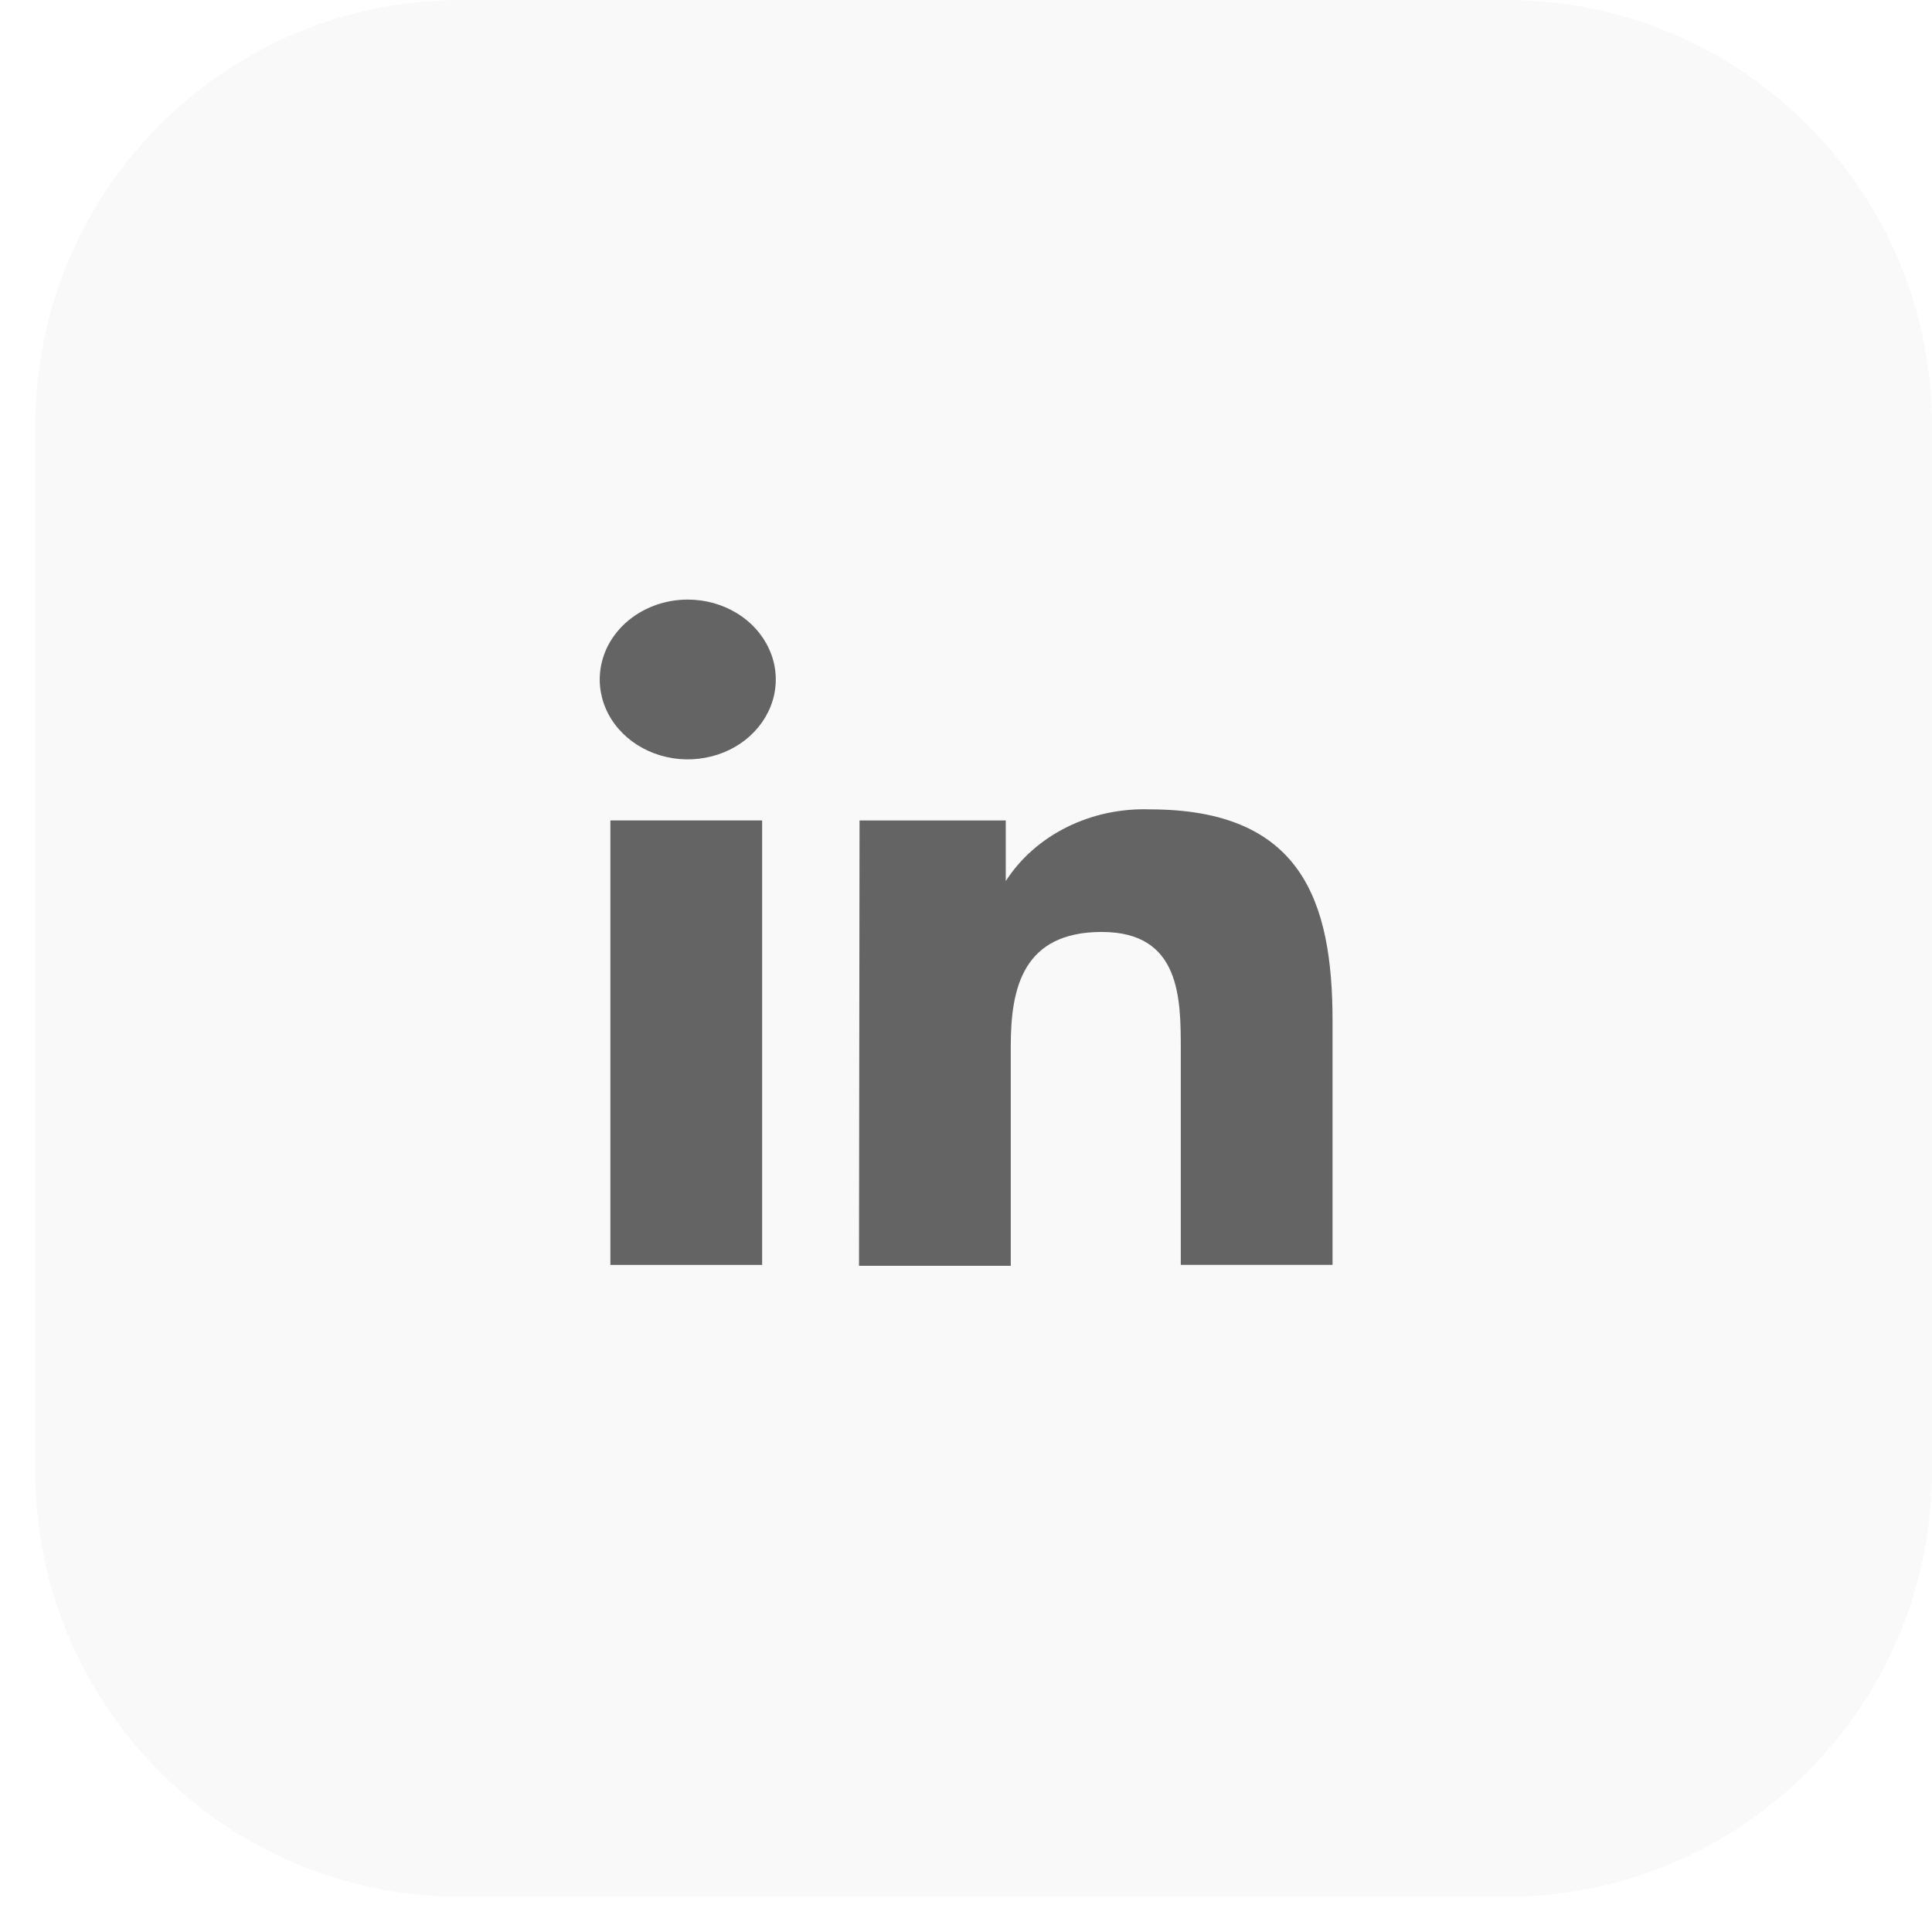
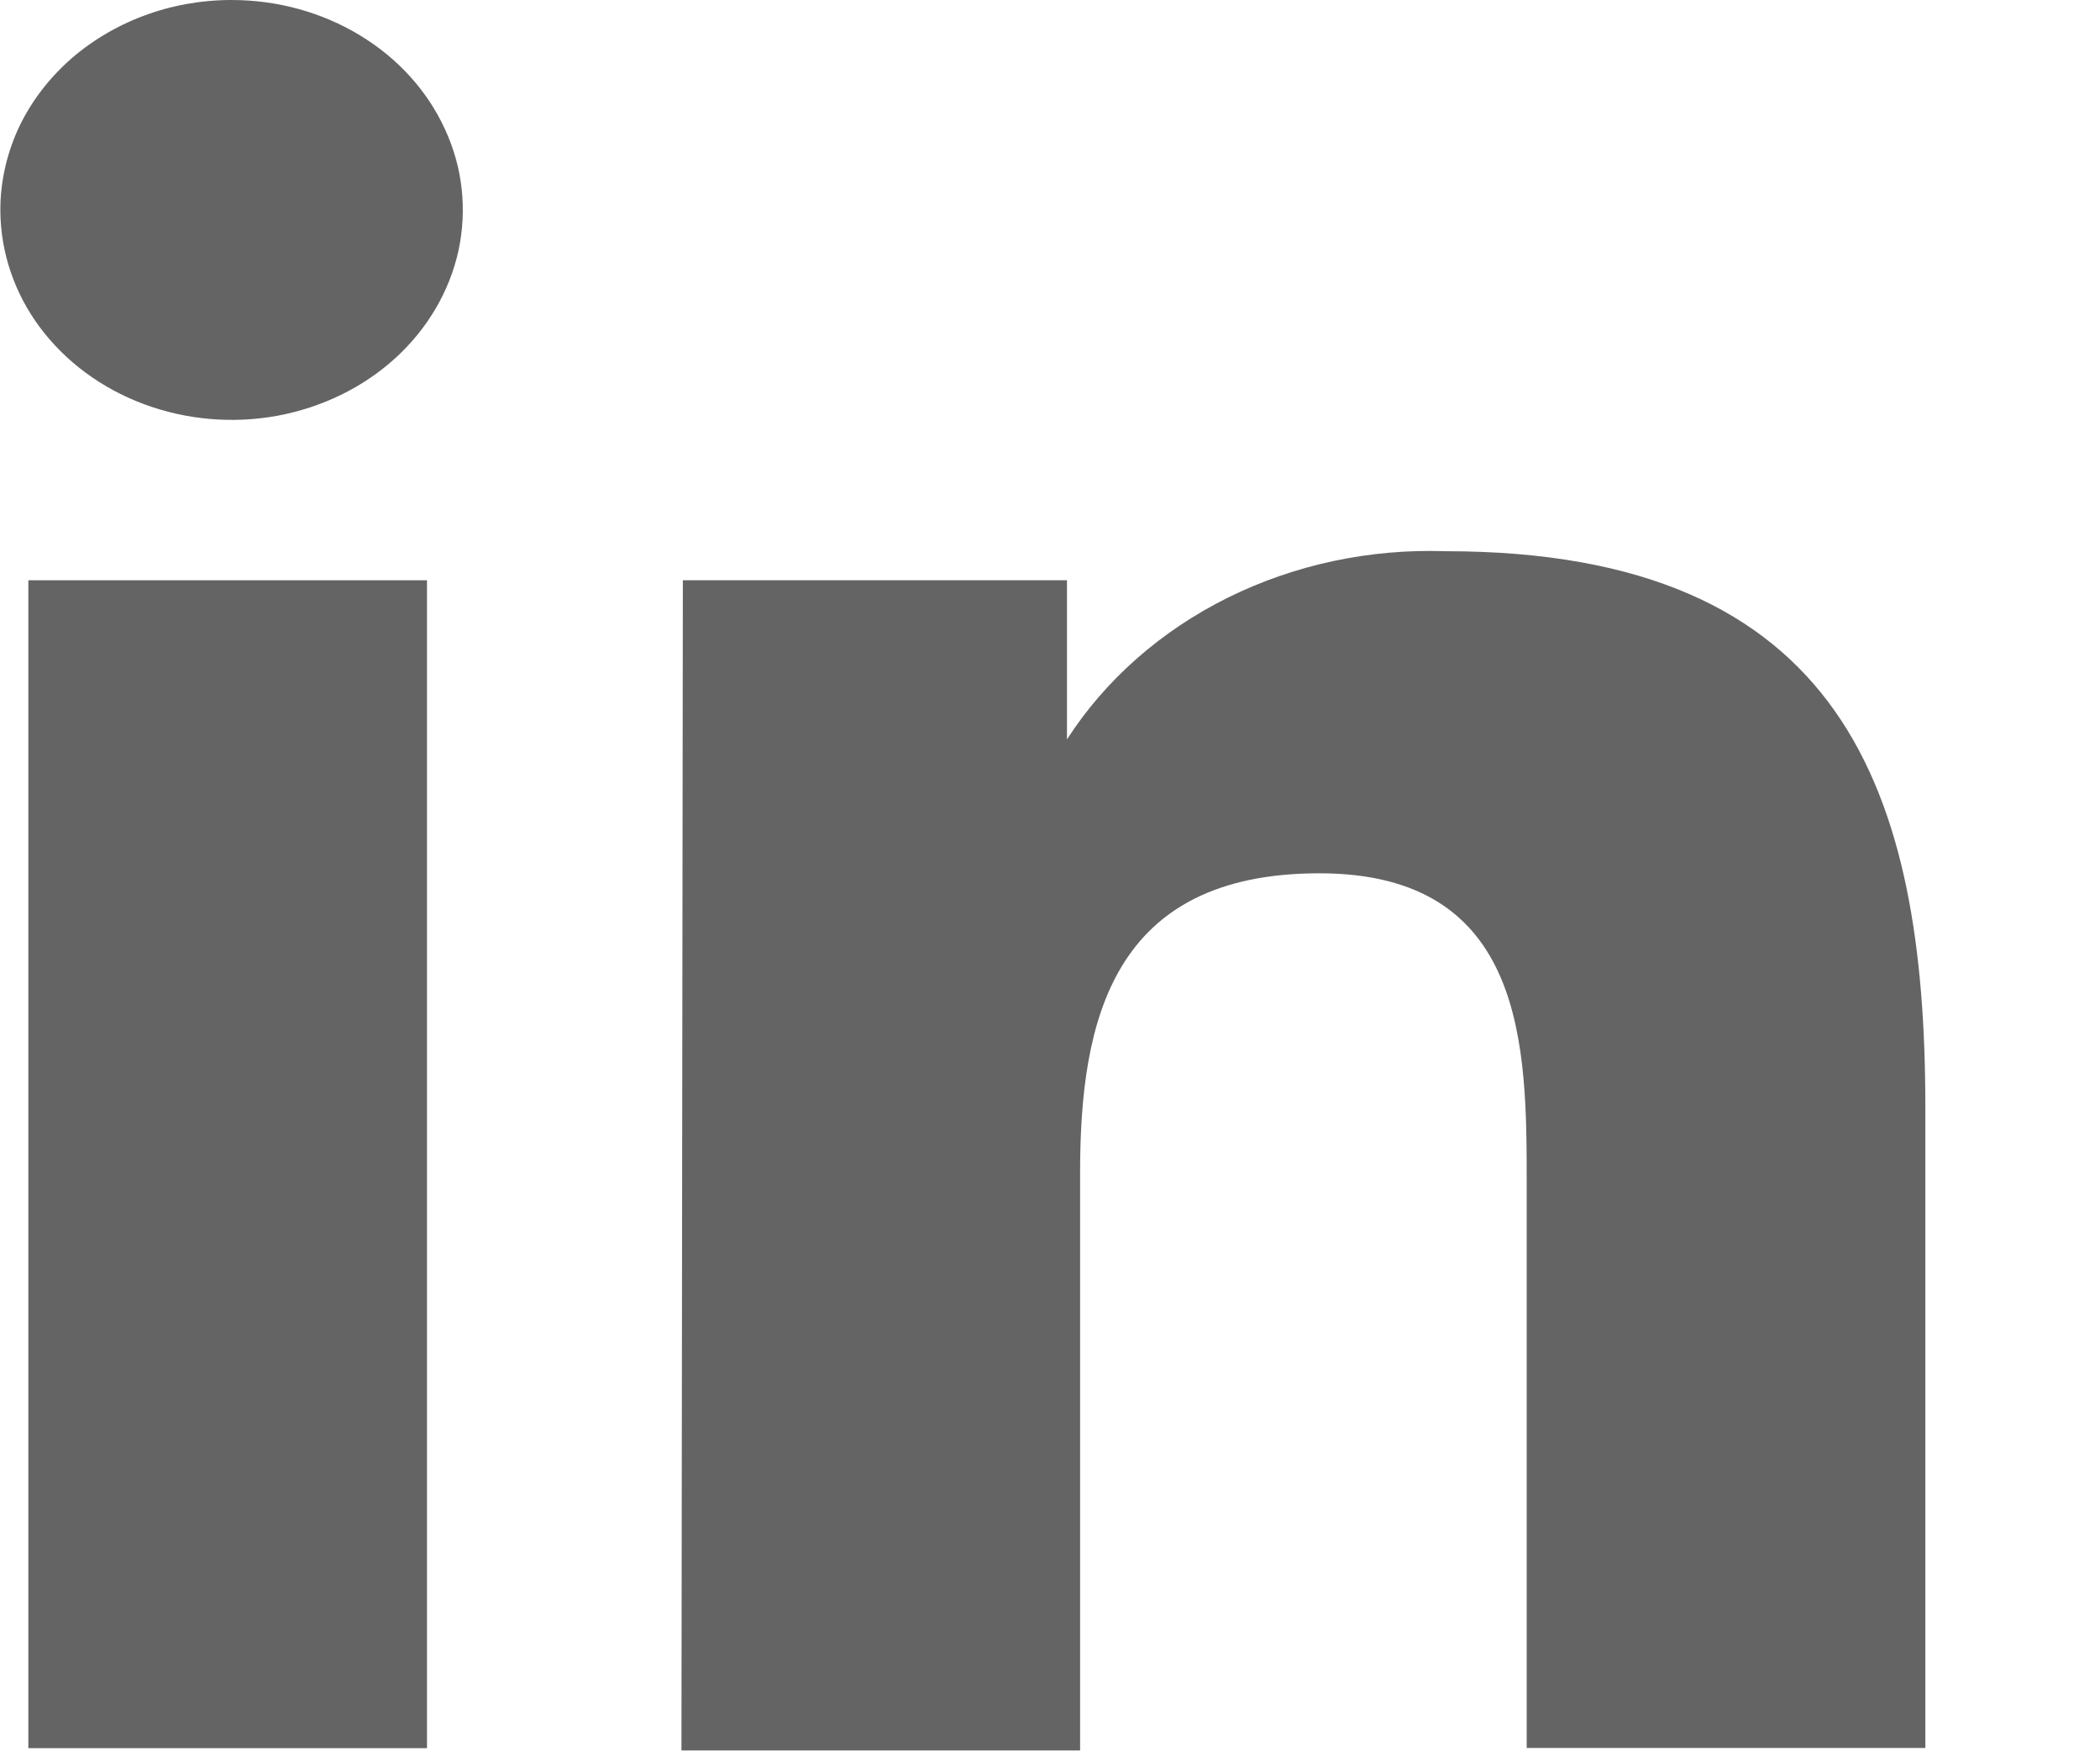
- <svg xmlns="http://www.w3.org/2000/svg" width="29" height="29" viewBox="0 0 29 29" fill="none">
-   <path d="M22.61 0H6.92C3.39 0 0.529 2.861 0.529 6.39V22.08C0.529 25.61 3.39 28.471 6.92 28.471H22.61C26.139 28.471 29 25.61 29 22.08V6.39C29 2.861 26.139 0 22.61 0Z" fill="#F9F9F9" />
-   <path d="M11.44 12.315H9.162V18.987H11.44V12.315Z" fill="#646464" />
-   <path d="M11.057 9.202C10.84 9.07 10.584 9 10.323 9C10.149 9 9.977 9.031 9.816 9.092C9.655 9.153 9.509 9.242 9.386 9.354C9.264 9.466 9.166 9.599 9.1 9.745C9.035 9.891 9.001 10.048 9.002 10.206C9.004 10.443 9.082 10.674 9.228 10.87C9.375 11.067 9.581 11.219 9.823 11.309C10.065 11.399 10.33 11.422 10.586 11.374C10.842 11.328 11.076 11.213 11.26 11.045C11.444 10.877 11.569 10.663 11.62 10.431C11.67 10.198 11.644 9.957 11.543 9.739C11.443 9.52 11.274 9.333 11.057 9.202Z" fill="#646464" />
-   <path d="M15.097 12.315H12.902L12.894 19H15.172V15.699C15.172 14.83 15.355 13.989 16.539 13.989C17.724 13.989 17.724 14.989 17.724 15.761V18.986H20.002V15.326C20.002 13.528 19.539 12.149 17.261 12.149C16.826 12.134 16.396 12.226 16.015 12.415C15.634 12.604 15.316 12.884 15.097 13.225V12.315Z" fill="#646464" />
+ <svg xmlns="http://www.w3.org/2000/svg" width="12" height="10" viewBox="0 0 12 10" fill="none">
+   <path d="M2.44 3.315H0.162V9.987H2.44V3.315Z" fill="#646464" />
+   <path d="M2.057 0.202C1.84 0.07 1.584 3.99915e-06 1.323 1.70346e-10C1.149 -2.66581e-06 0.977 0.031 0.816 0.092C0.655 0.153 0.509 0.242 0.386 0.354C0.264 0.466 0.166 0.599 0.1 0.745C0.035 0.891 0.001 1.048 0.002 1.206C0.004 1.443 0.082 1.674 0.228 1.87C0.375 2.067 0.581 2.219 0.823 2.309C1.065 2.399 1.33 2.422 1.586 2.375C1.842 2.327 2.076 2.213 2.26 2.045C2.444 1.877 2.569 1.663 2.62 1.431C2.67 1.198 2.644 0.957 2.543 0.739C2.443 0.52 2.274 0.333 2.057 0.202Z" fill="#646464" />
+   <path d="M6.097 3.315H3.902L3.894 10H6.172V6.699C6.172 5.83 6.355 4.989 7.539 4.989C8.724 4.989 8.724 5.989 8.724 6.761V9.986H11.002V6.327C11.002 4.528 10.539 3.149 8.261 3.149C7.827 3.134 7.396 3.226 7.015 3.415C6.634 3.604 6.316 3.884 6.097 4.224V3.315Z" fill="#646464" />
</svg>
